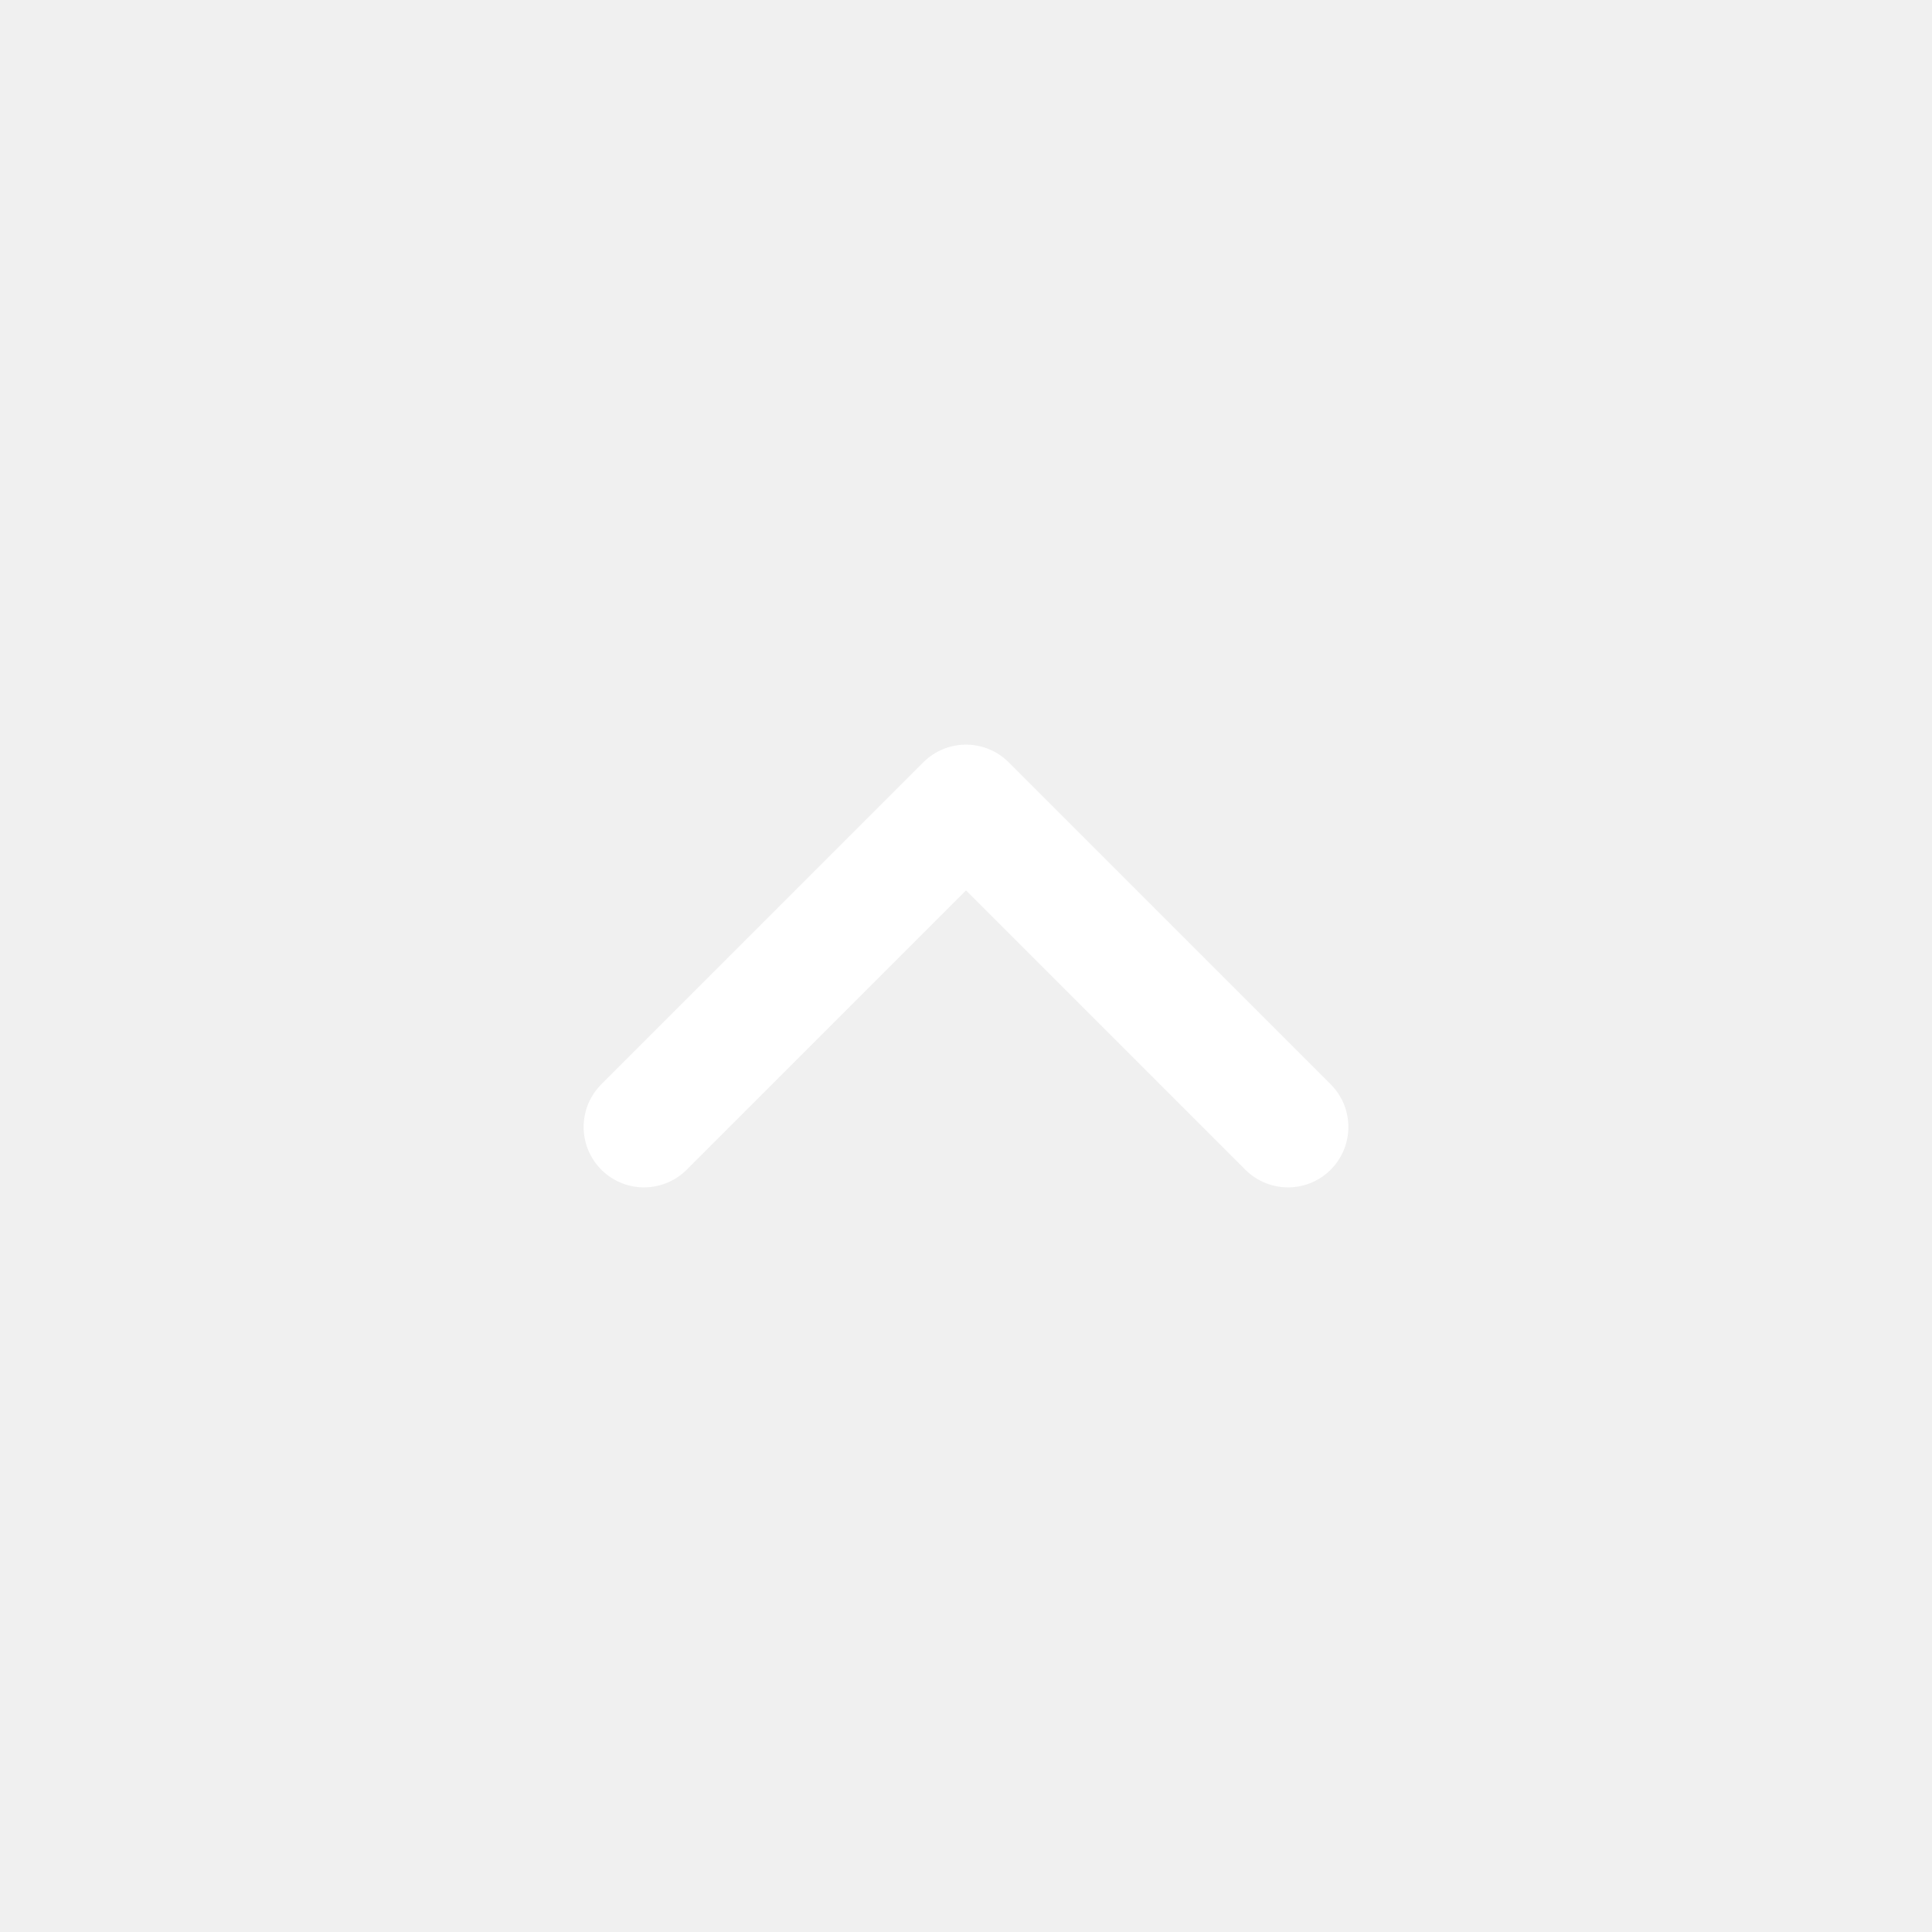
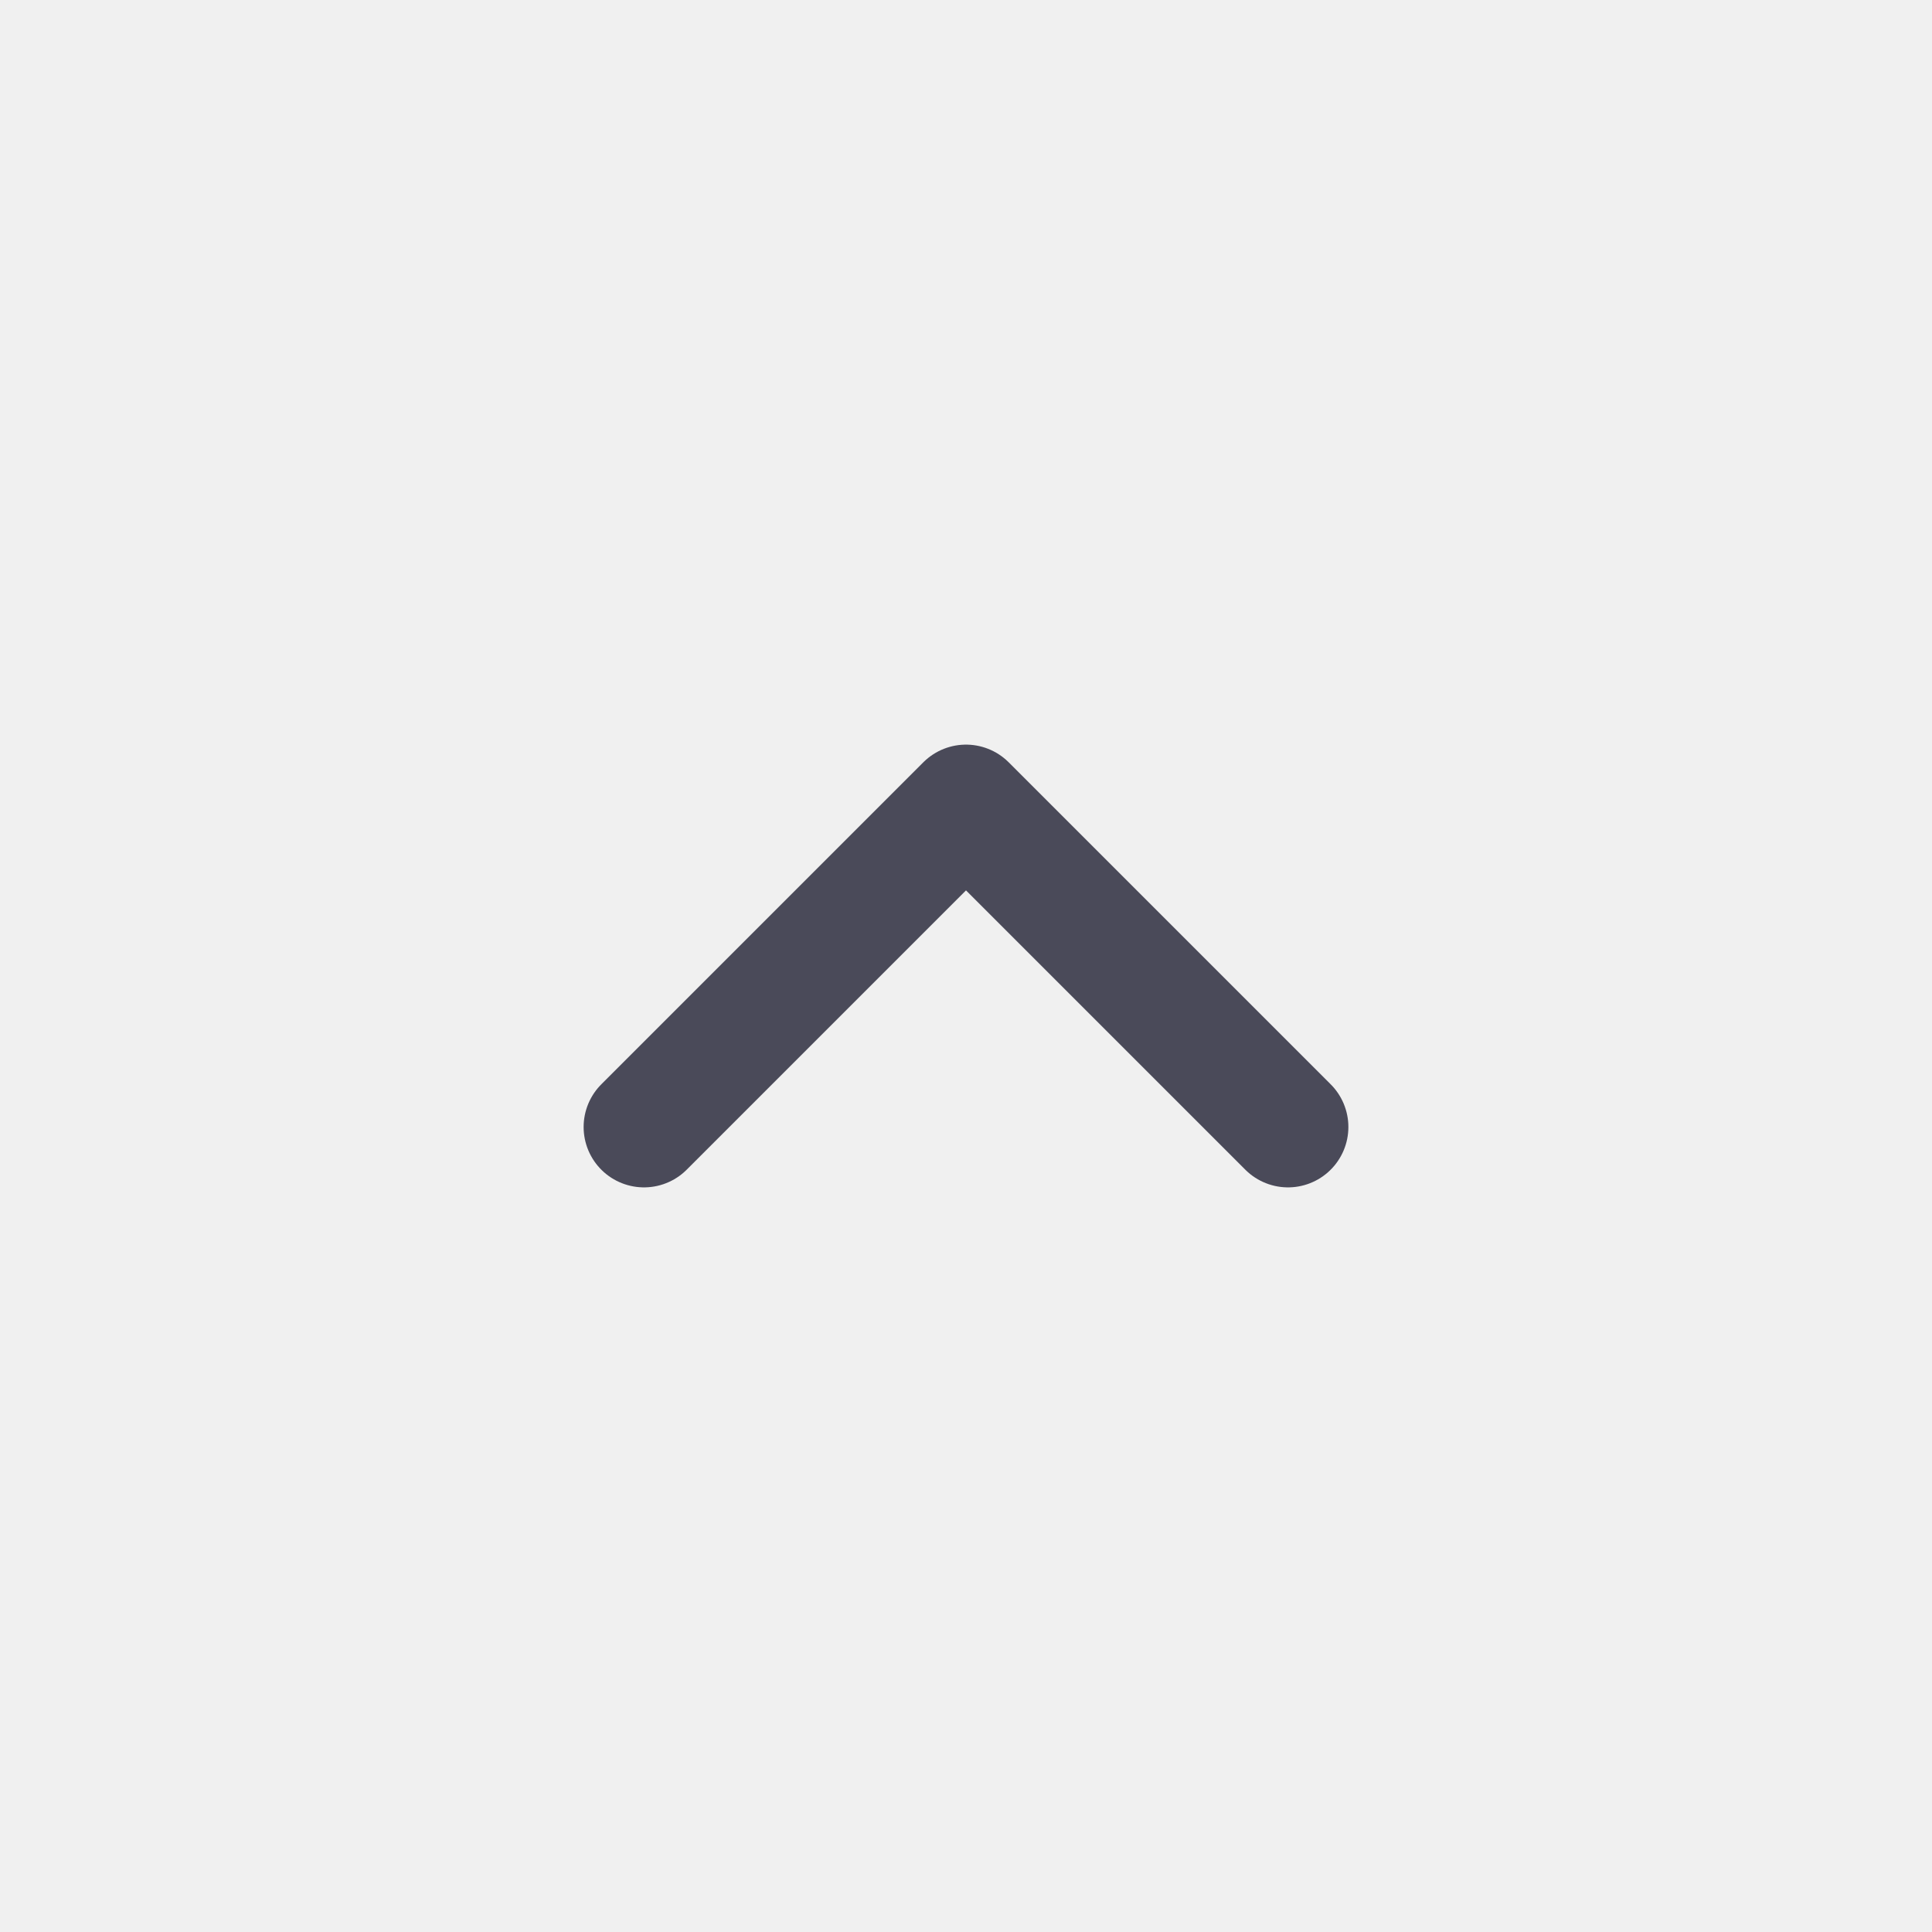
<svg xmlns="http://www.w3.org/2000/svg" width="24" height="24" viewBox="0 0 24 24" fill="none">
-   <path d="M16 14L12 10L8 14" stroke="white" stroke-width="1.5" stroke-linecap="round" stroke-linejoin="round" />
+   <path d="M16 14L12 10L8 14" stroke="#4A4A59" stroke-width="1.5" stroke-linecap="round" stroke-linejoin="round" />
</svg>
